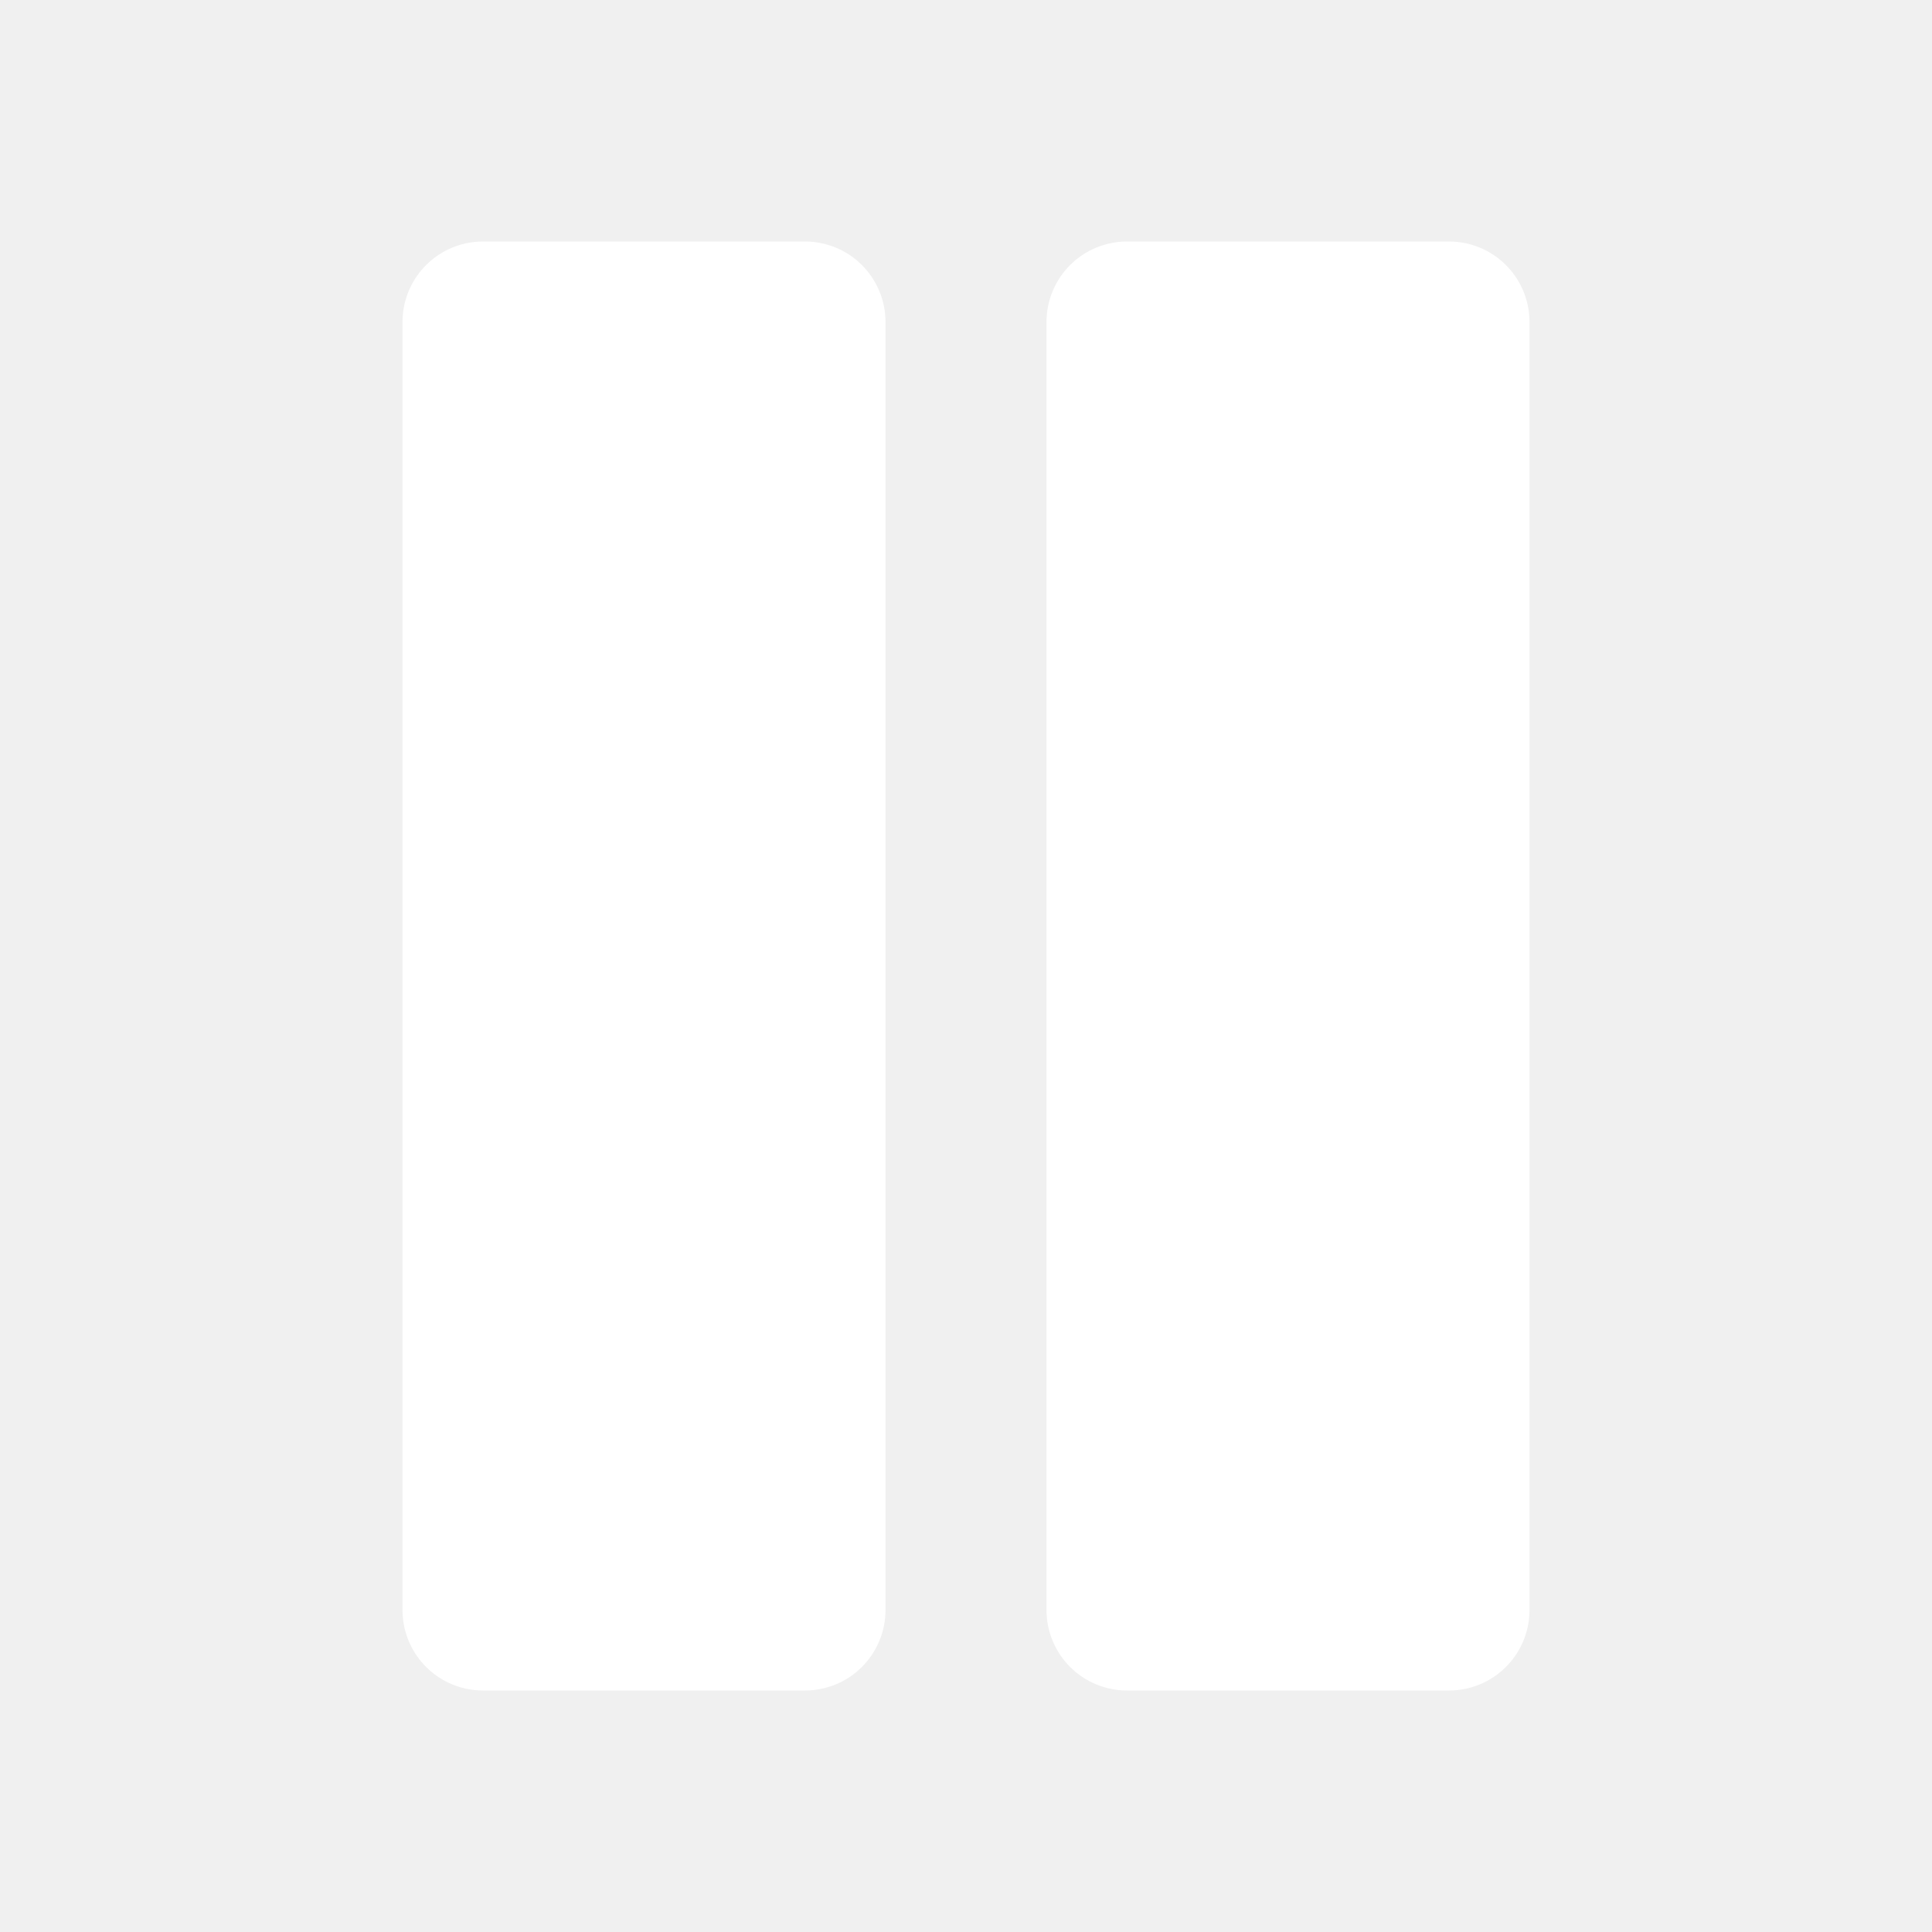
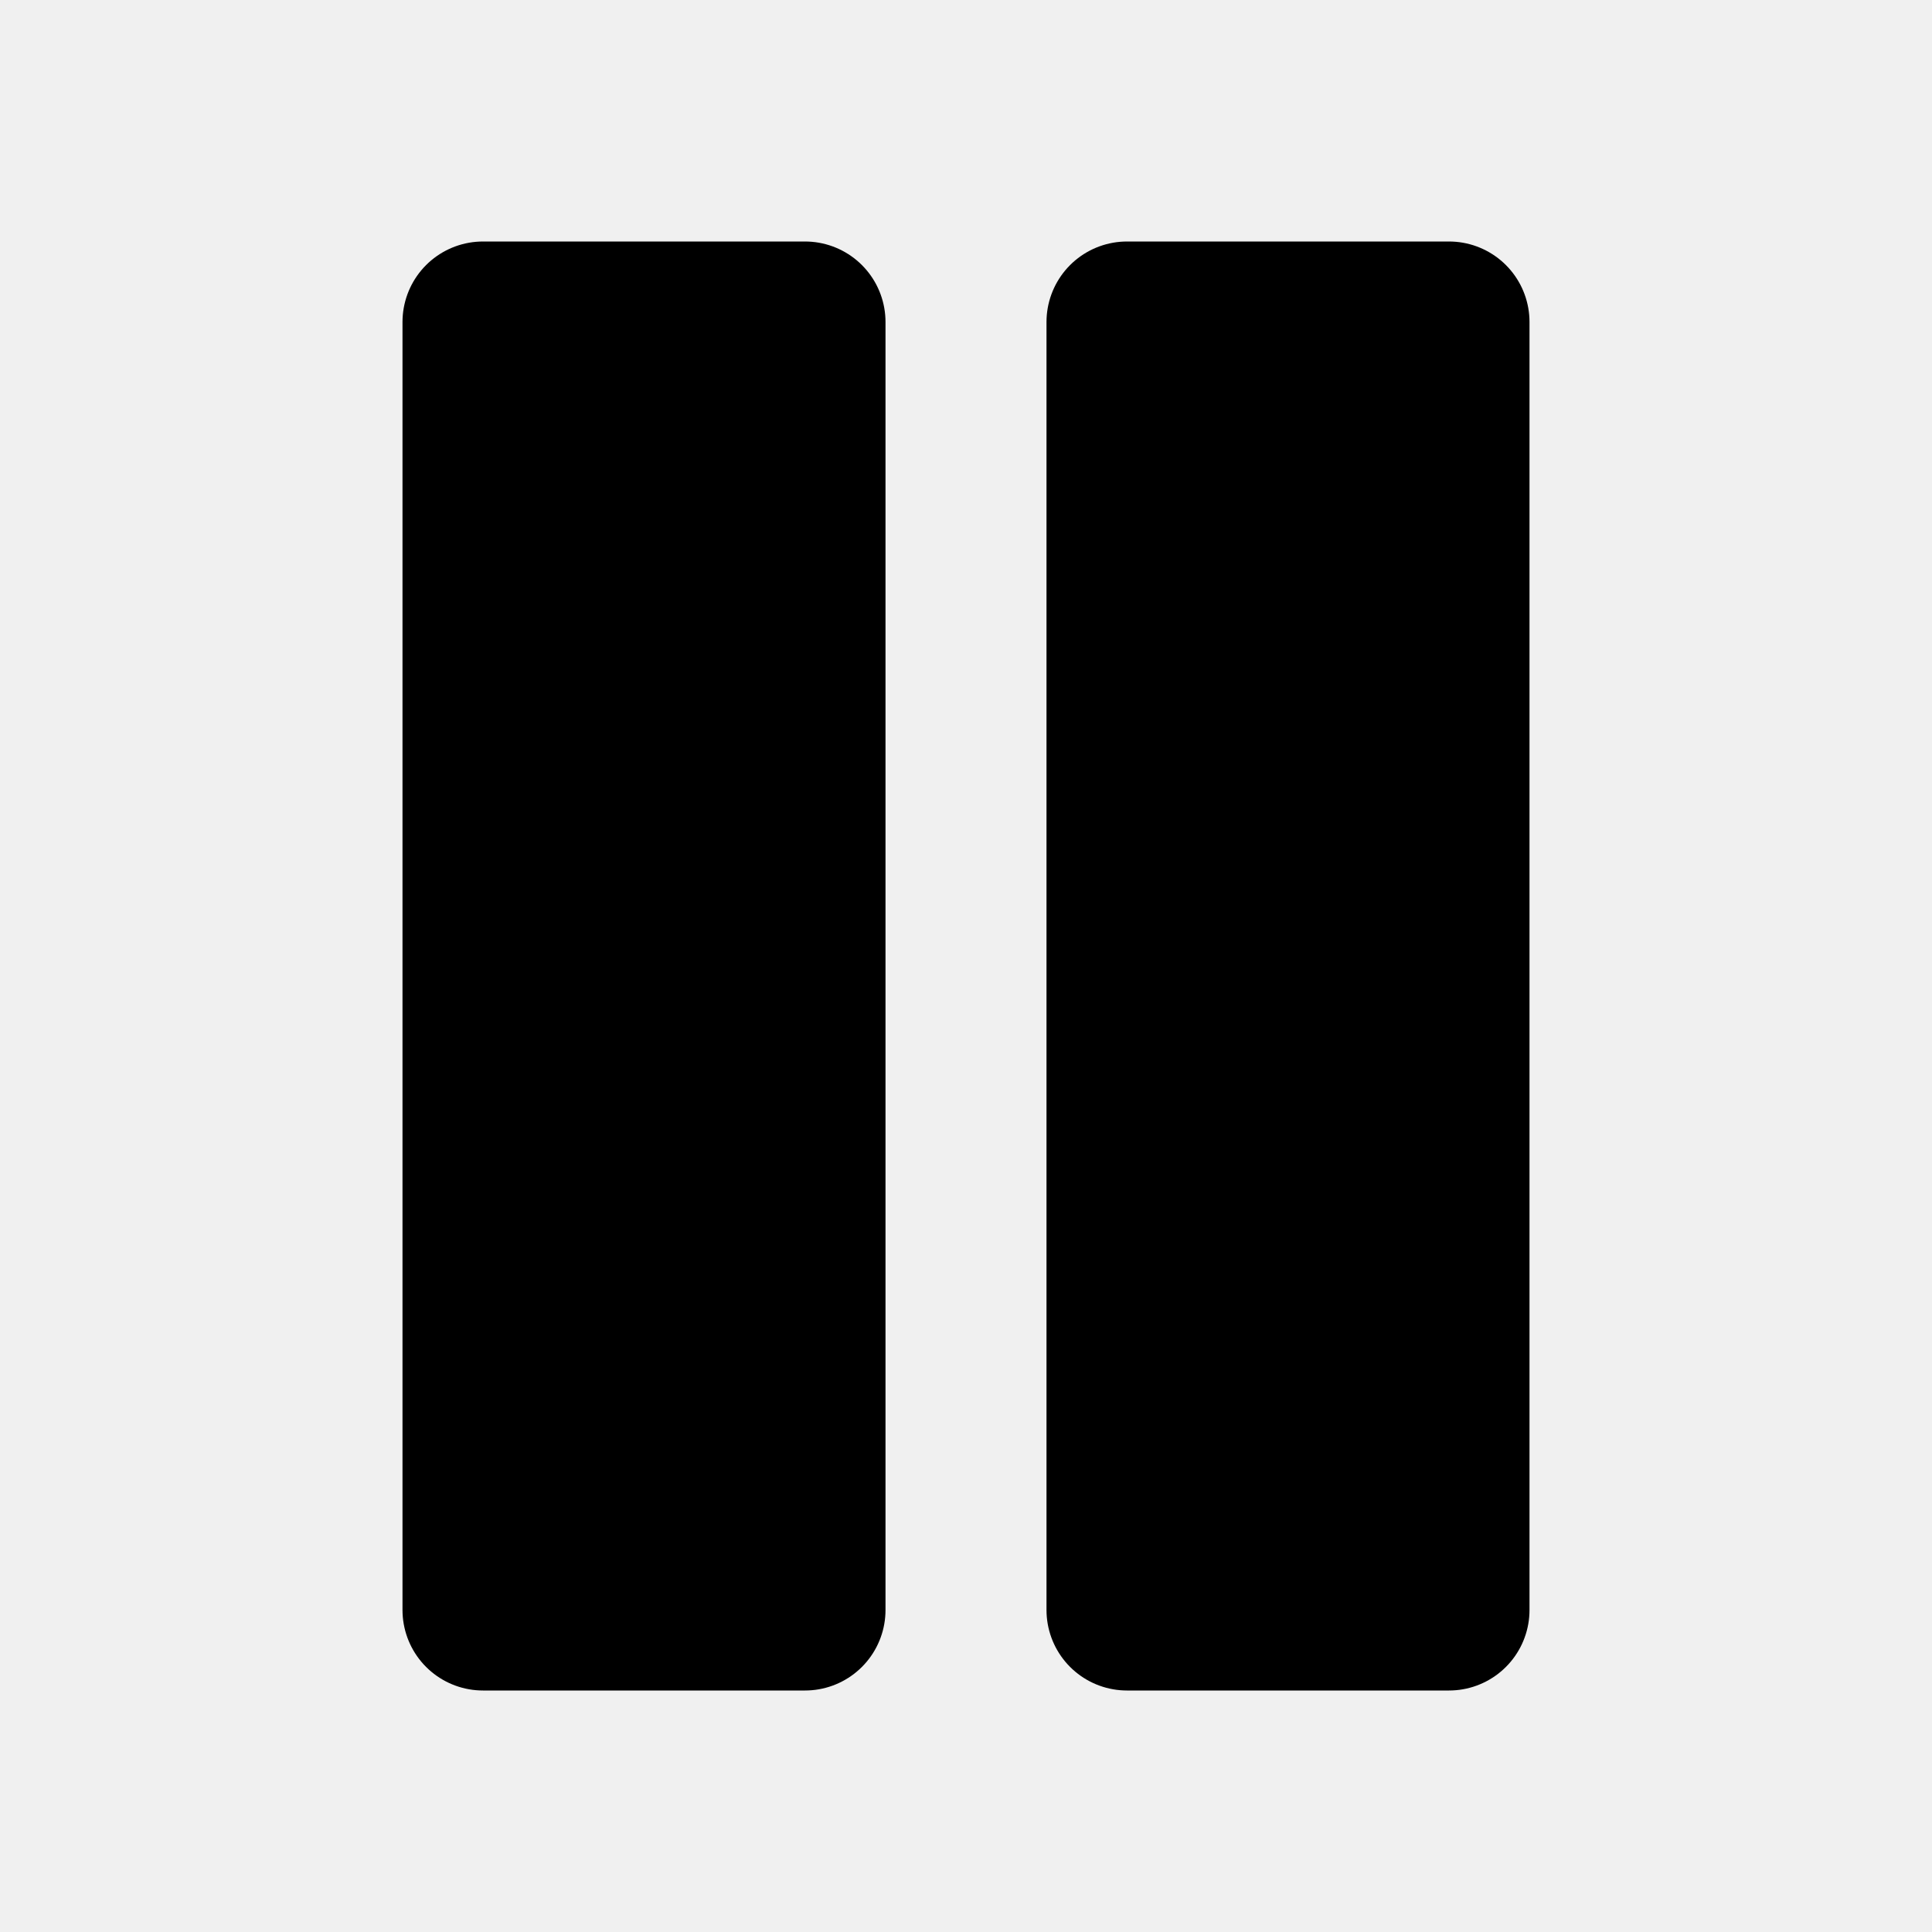
<svg xmlns="http://www.w3.org/2000/svg" width="24" height="24" viewBox="0 0 24 24" fill="none">
-   <path d="M10 4H6V20H10V4Z" fill="white" stroke="white" stroke-width="2" stroke-linecap="round" stroke-linejoin="round" />
-   <path d="M18 4H14V20H18V4Z" fill="white" stroke="white" stroke-width="2" stroke-linecap="round" stroke-linejoin="round" />
+   <path d="M10 4H6V20H10V4Z" fill="black" stroke="black" stroke-width="2" stroke-linecap="round" stroke-linejoin="round" />
+   <path d="M18 4H14V20H18V4Z" fill="black" stroke="black" stroke-width="2" stroke-linecap="round" stroke-linejoin="round" />
</svg>
